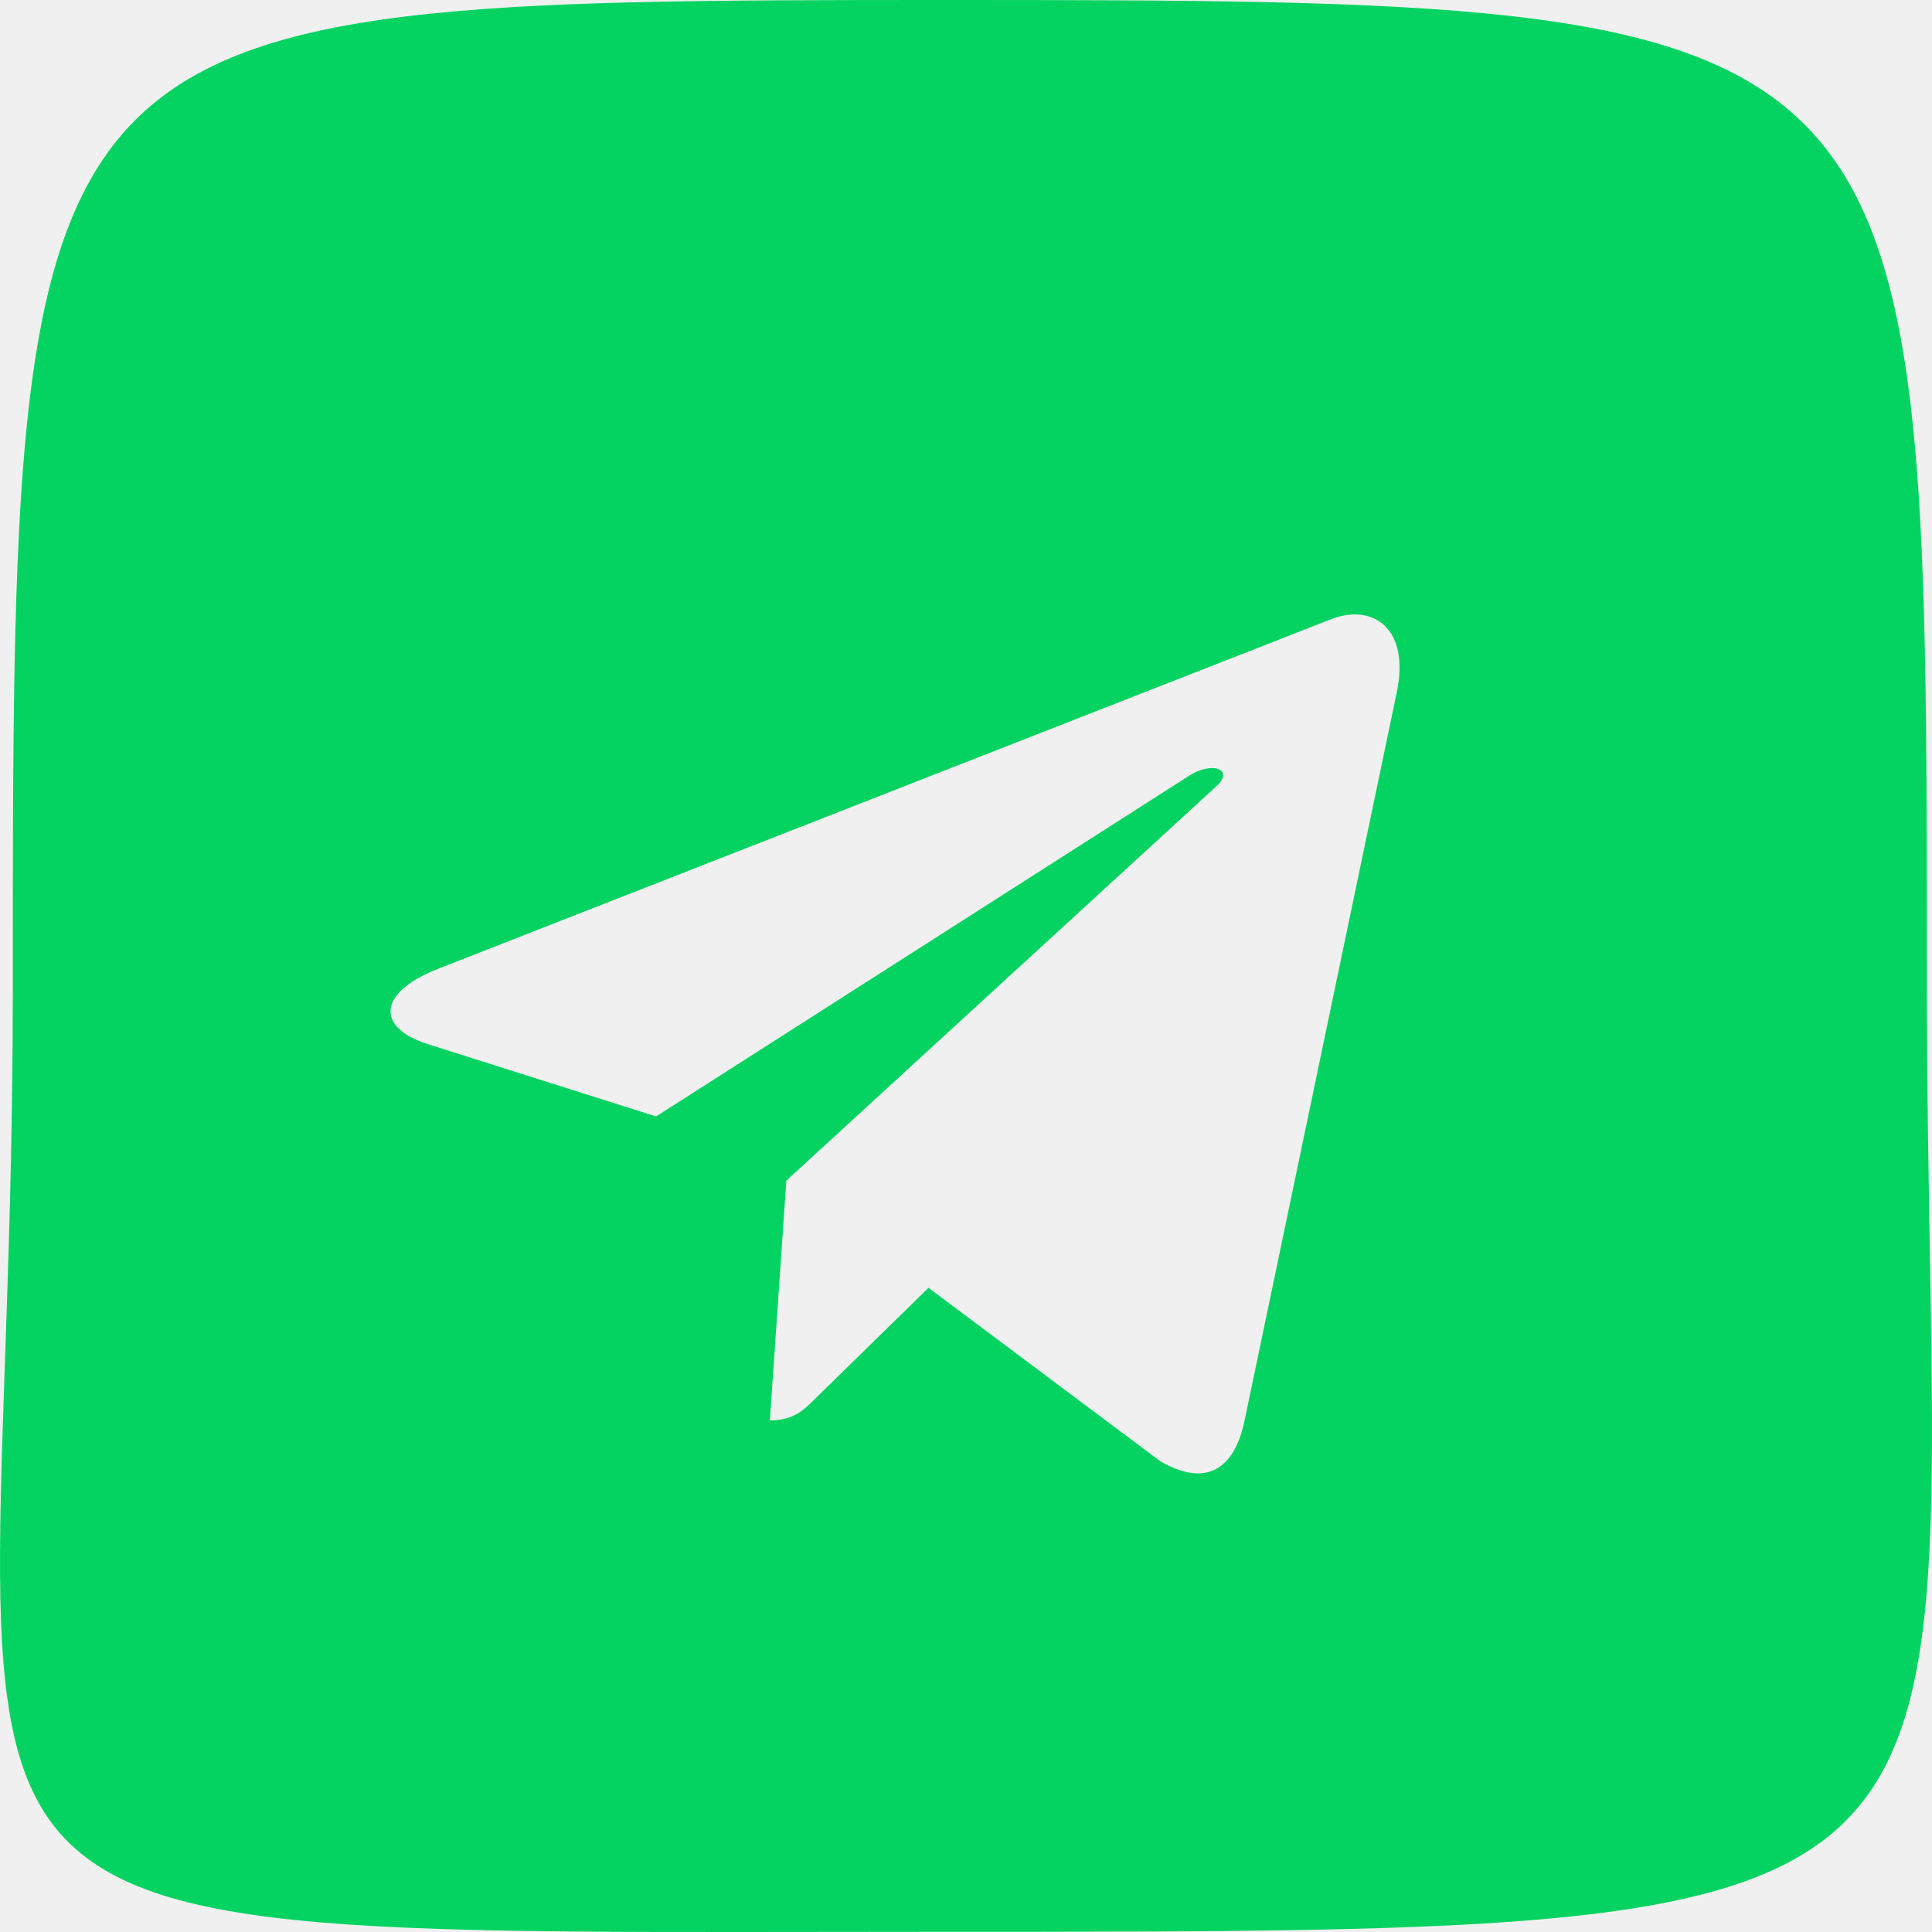
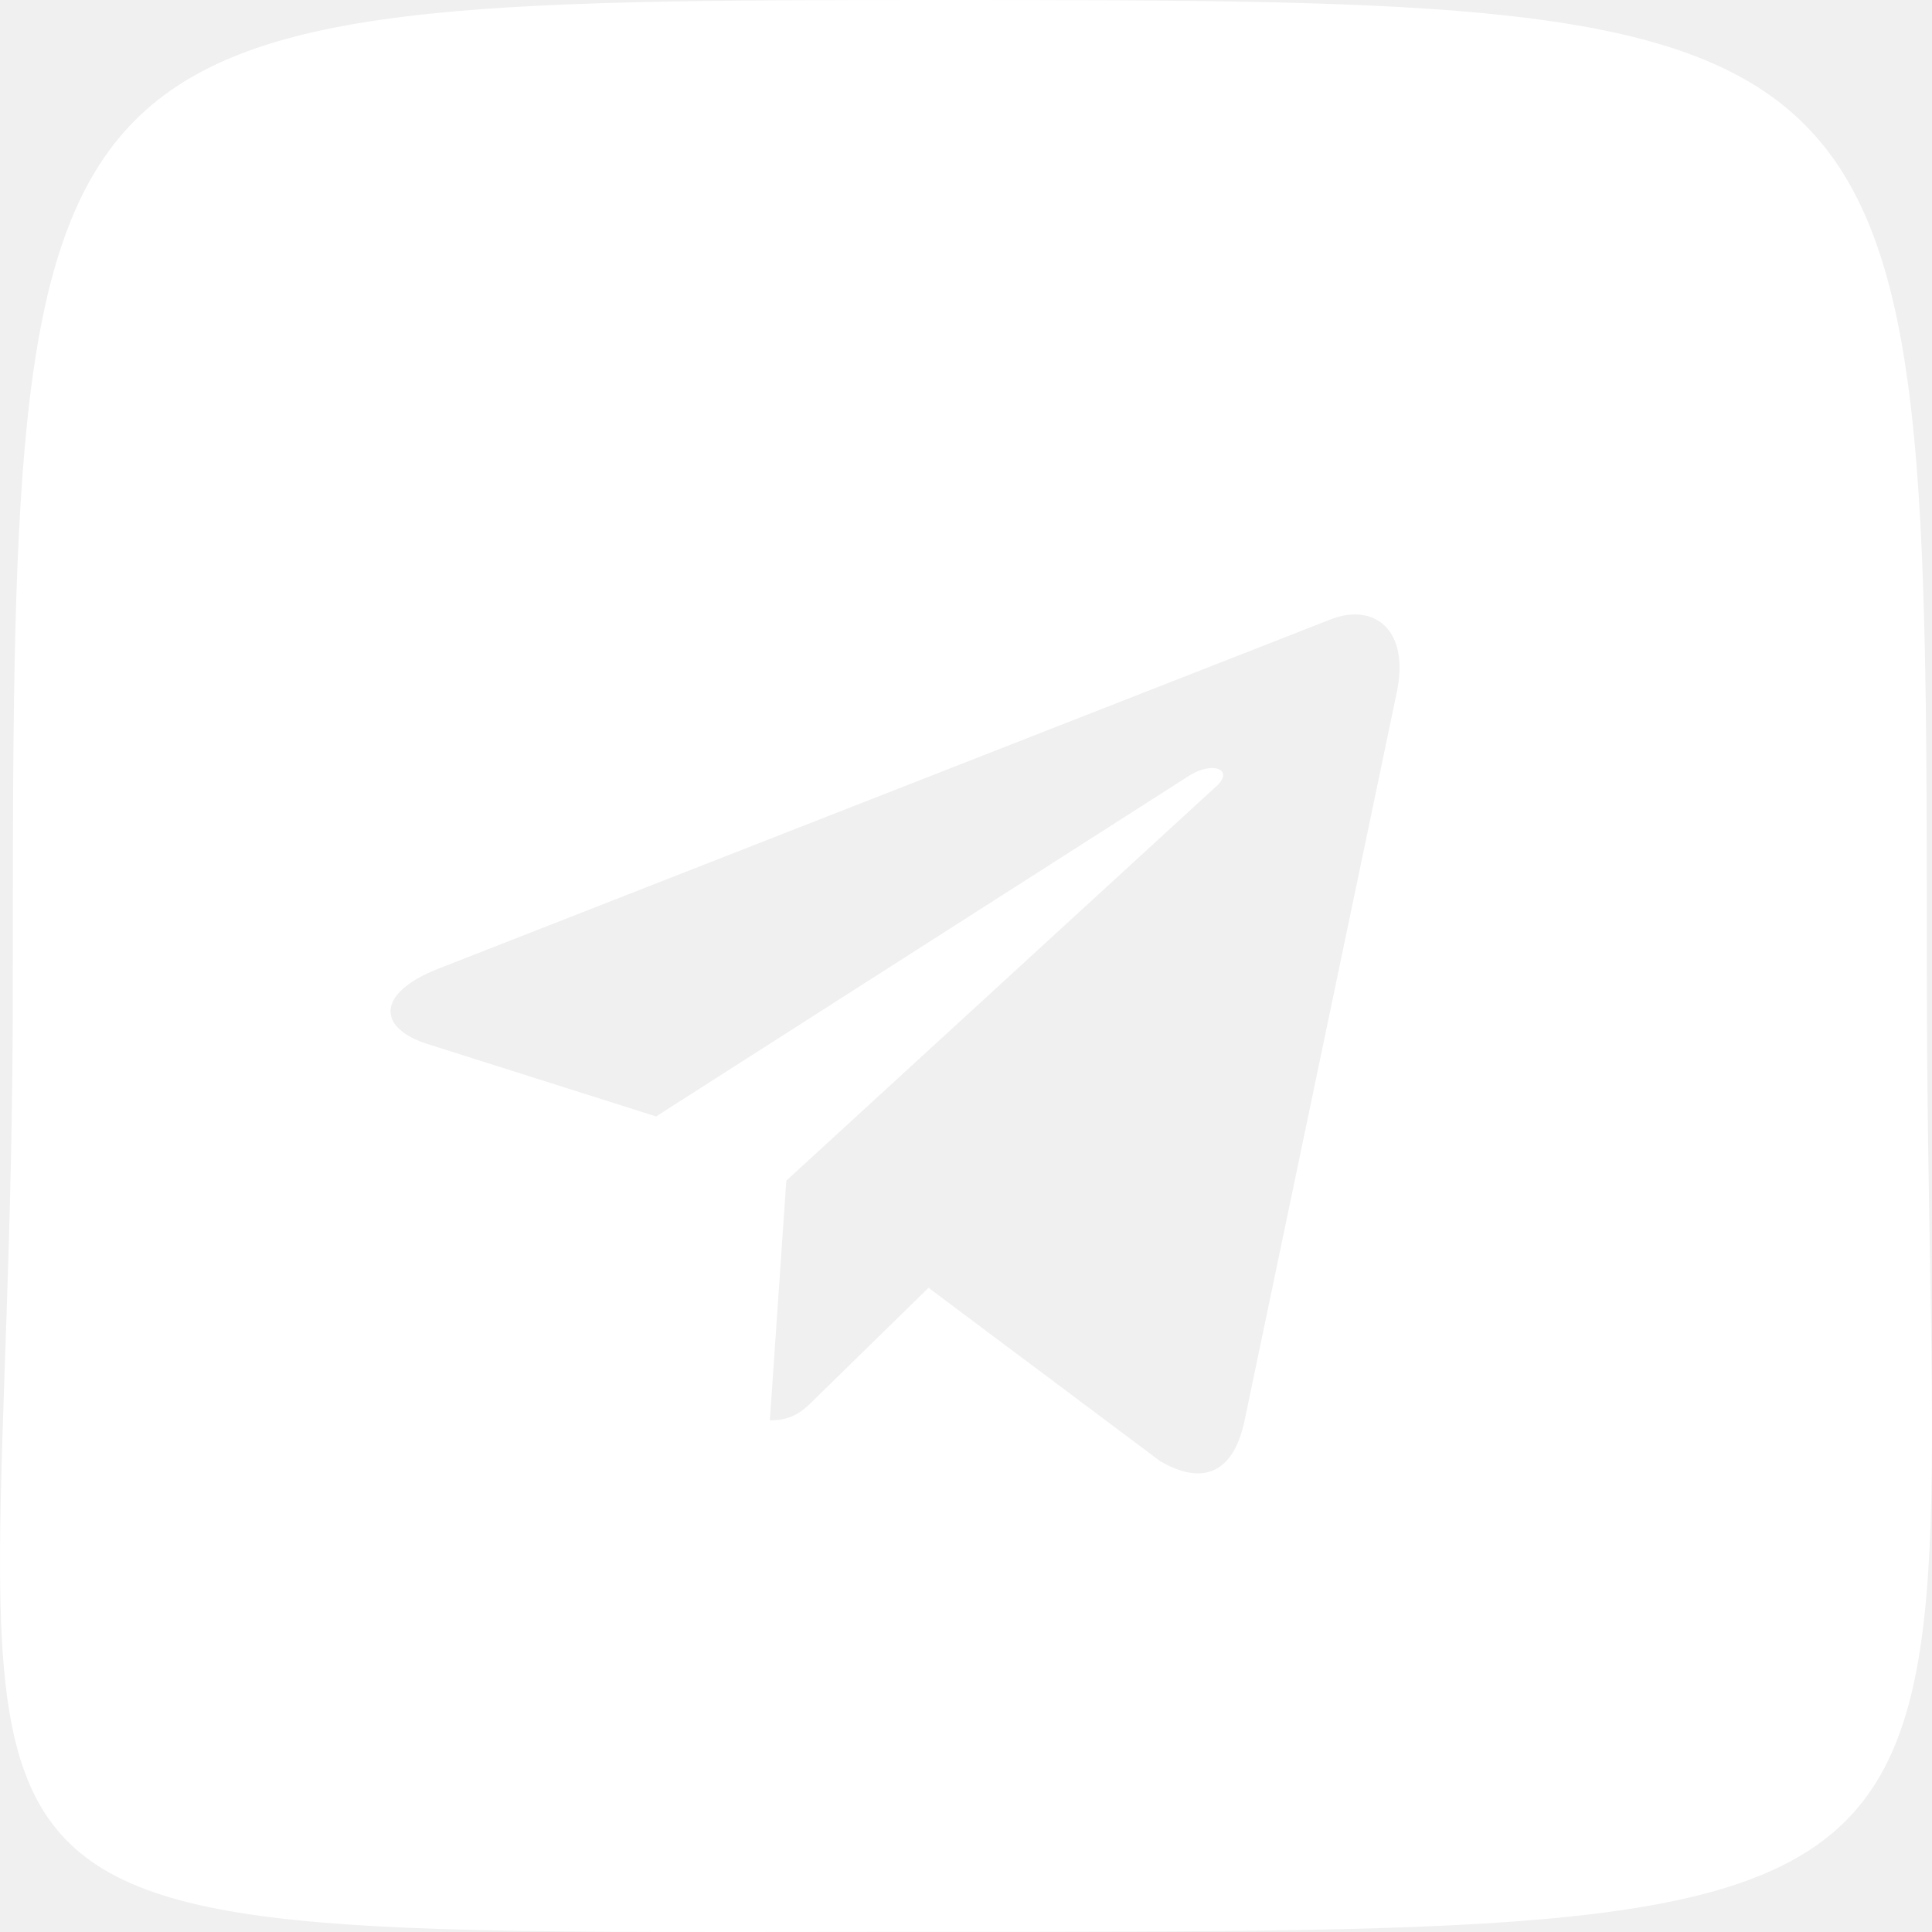
<svg xmlns="http://www.w3.org/2000/svg" width="48" height="48" viewBox="0 0 48 48" fill="none">
-   <path d="M23.376 0C0.318 7.91066e-10 0.317 0.204 0.318 24.585C0.318 48.966 -4.498 47.995 23.376 47.995C51.25 47.995 47.871 47.995 47.871 24.075C47.871 0.156 47.871 -8.40372e-10 23.376 0ZM34.7 17.213L30.916 35.318C30.637 36.601 29.884 36.913 28.834 36.309L23.069 31.995L20.289 34.714C19.982 35.025 19.722 35.289 19.127 35.289L19.536 29.333L30.219 19.535C30.684 19.12 30.117 18.884 29.503 19.299L16.3 27.738L10.61 25.935C9.373 25.538 9.346 24.679 10.87 24.075L33.101 15.372C34.133 14.995 35.035 15.627 34.7 17.213Z" fill="#04D361" />
+   <path d="M23.376 0C0.318 7.91066e-10 0.317 0.204 0.318 24.585C0.318 48.966 -4.498 47.995 23.376 47.995C51.25 47.995 47.871 47.995 47.871 24.075C47.871 0.156 47.871 -8.40372e-10 23.376 0ZM34.7 17.213L30.916 35.318C30.637 36.601 29.884 36.913 28.834 36.309L23.069 31.995L20.289 34.714C19.982 35.025 19.722 35.289 19.127 35.289L19.536 29.333L30.219 19.535C30.684 19.12 30.117 18.884 29.503 19.299L16.3 27.738L10.61 25.935C9.373 25.538 9.346 24.679 10.87 24.075L33.101 15.372C34.133 14.995 35.035 15.627 34.7 17.213Z" fill="#FFFFFF" />
</svg>
